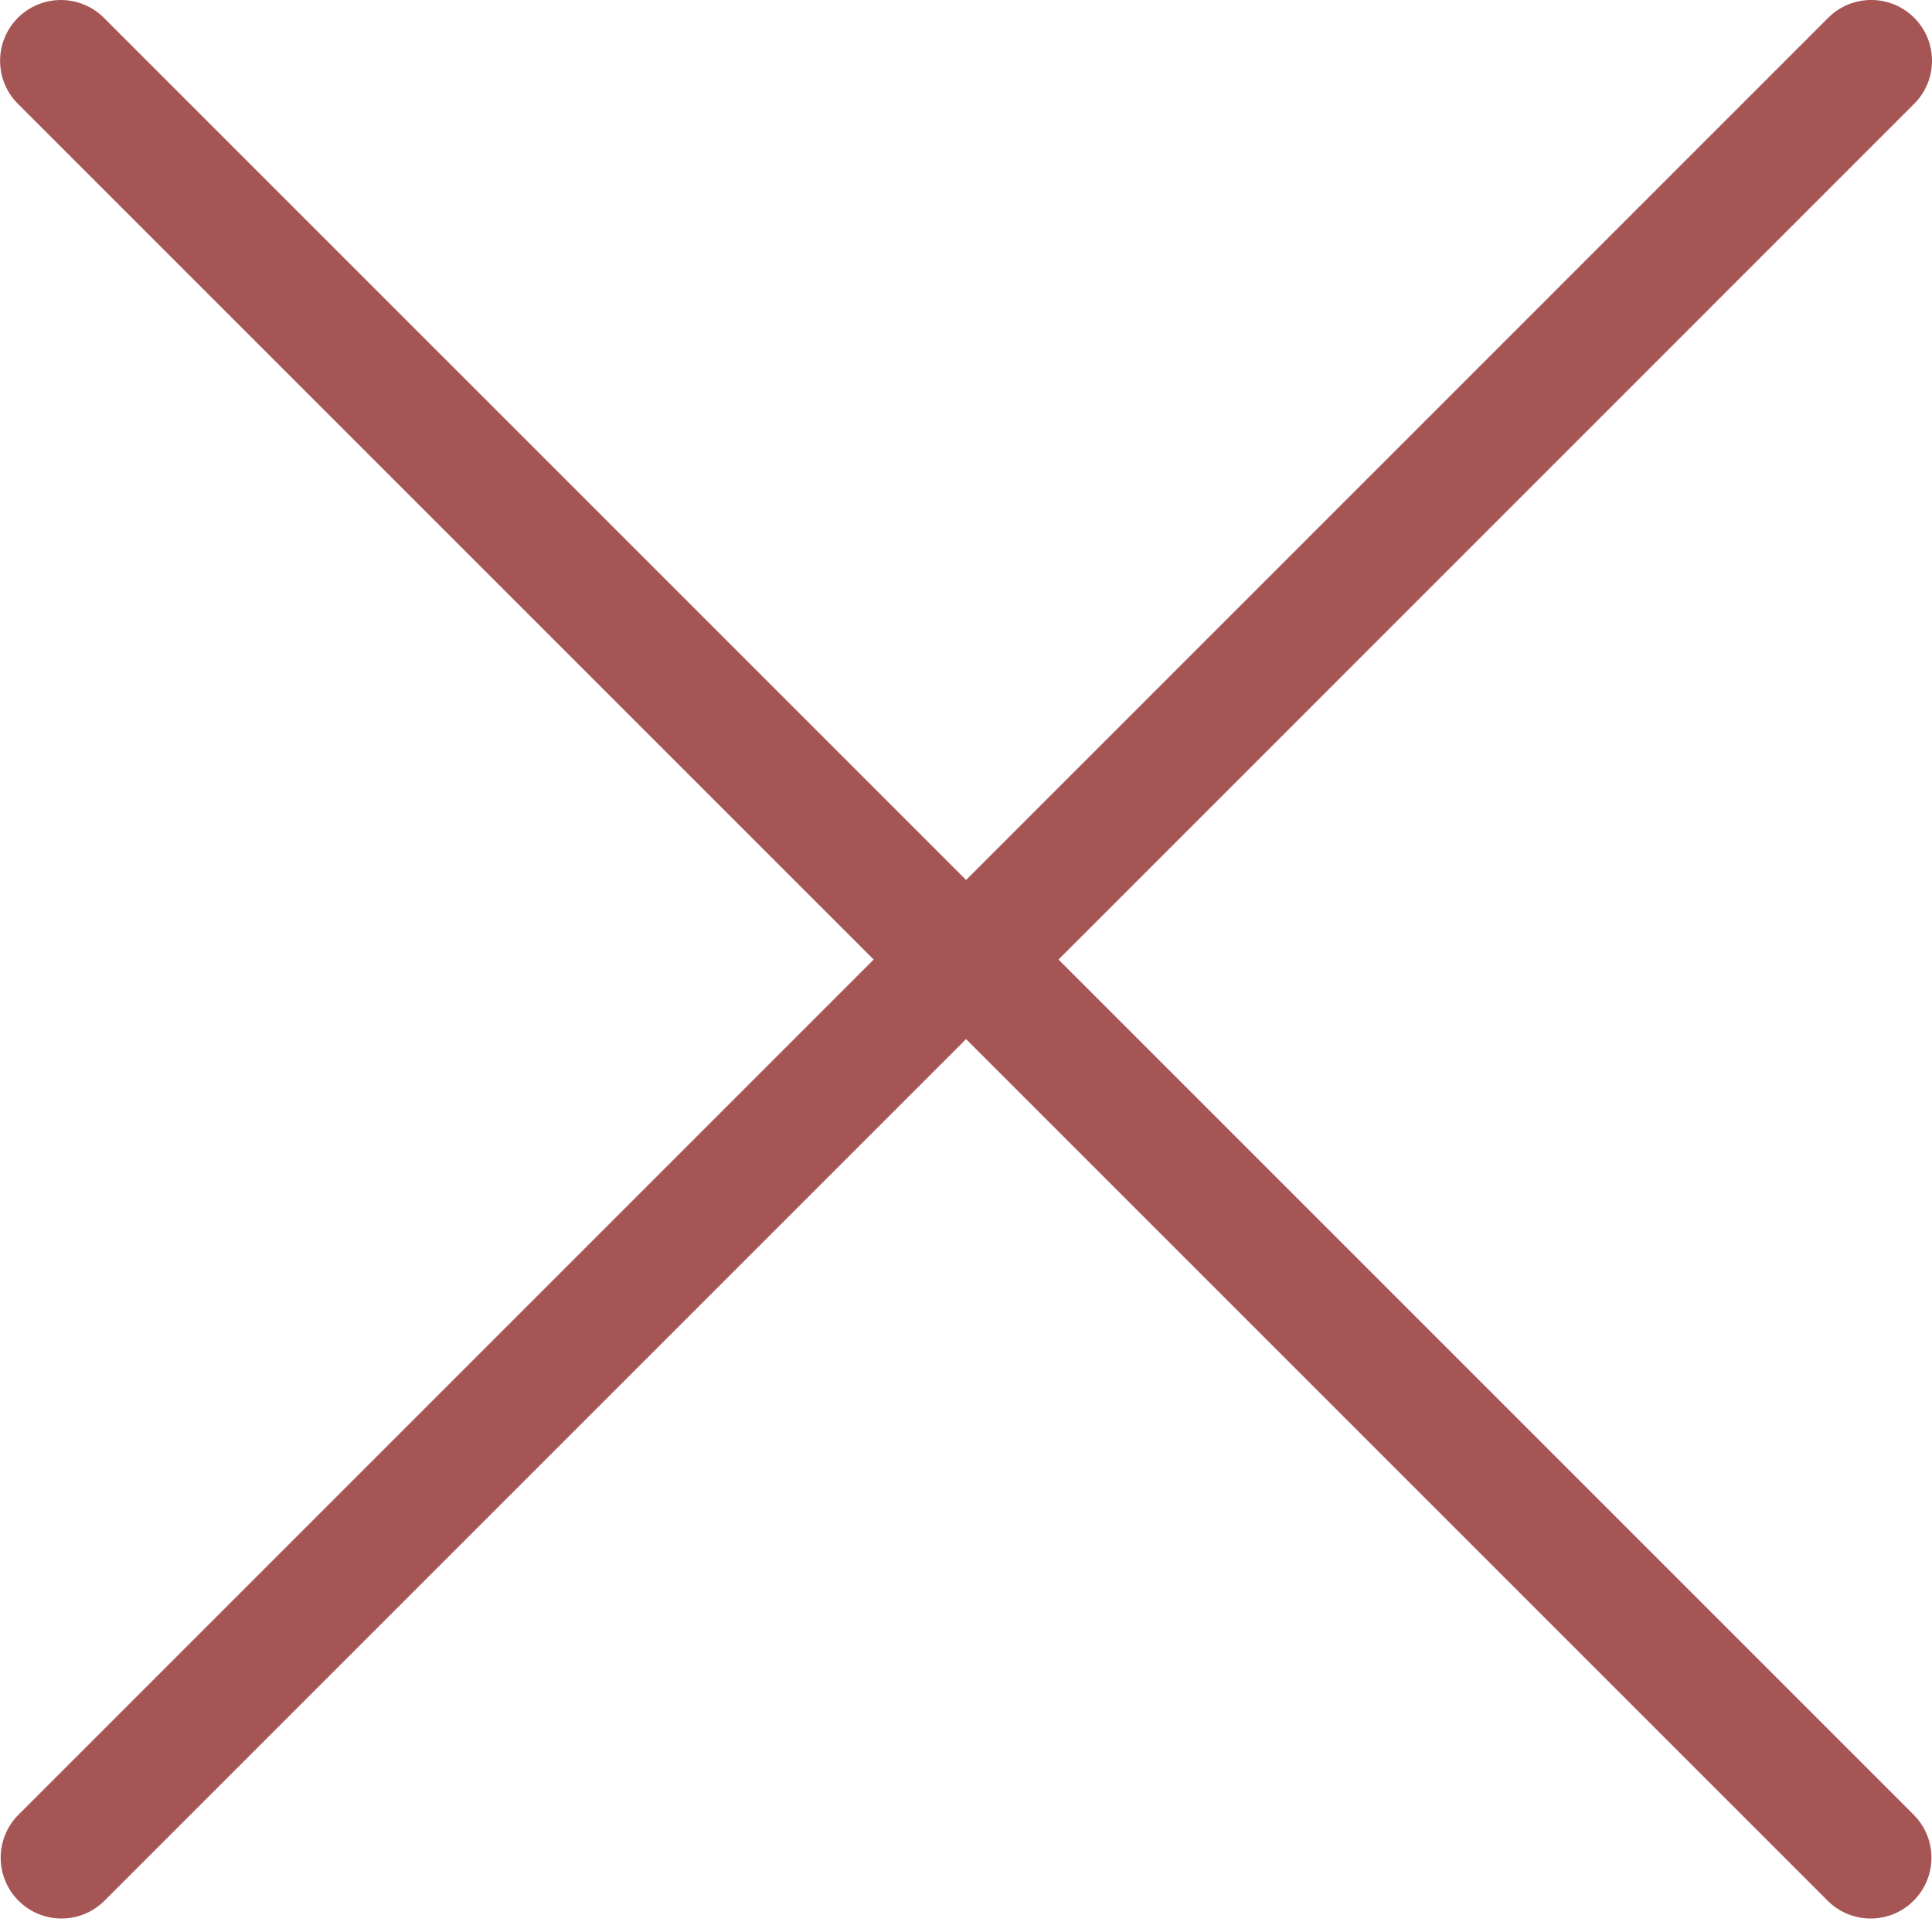
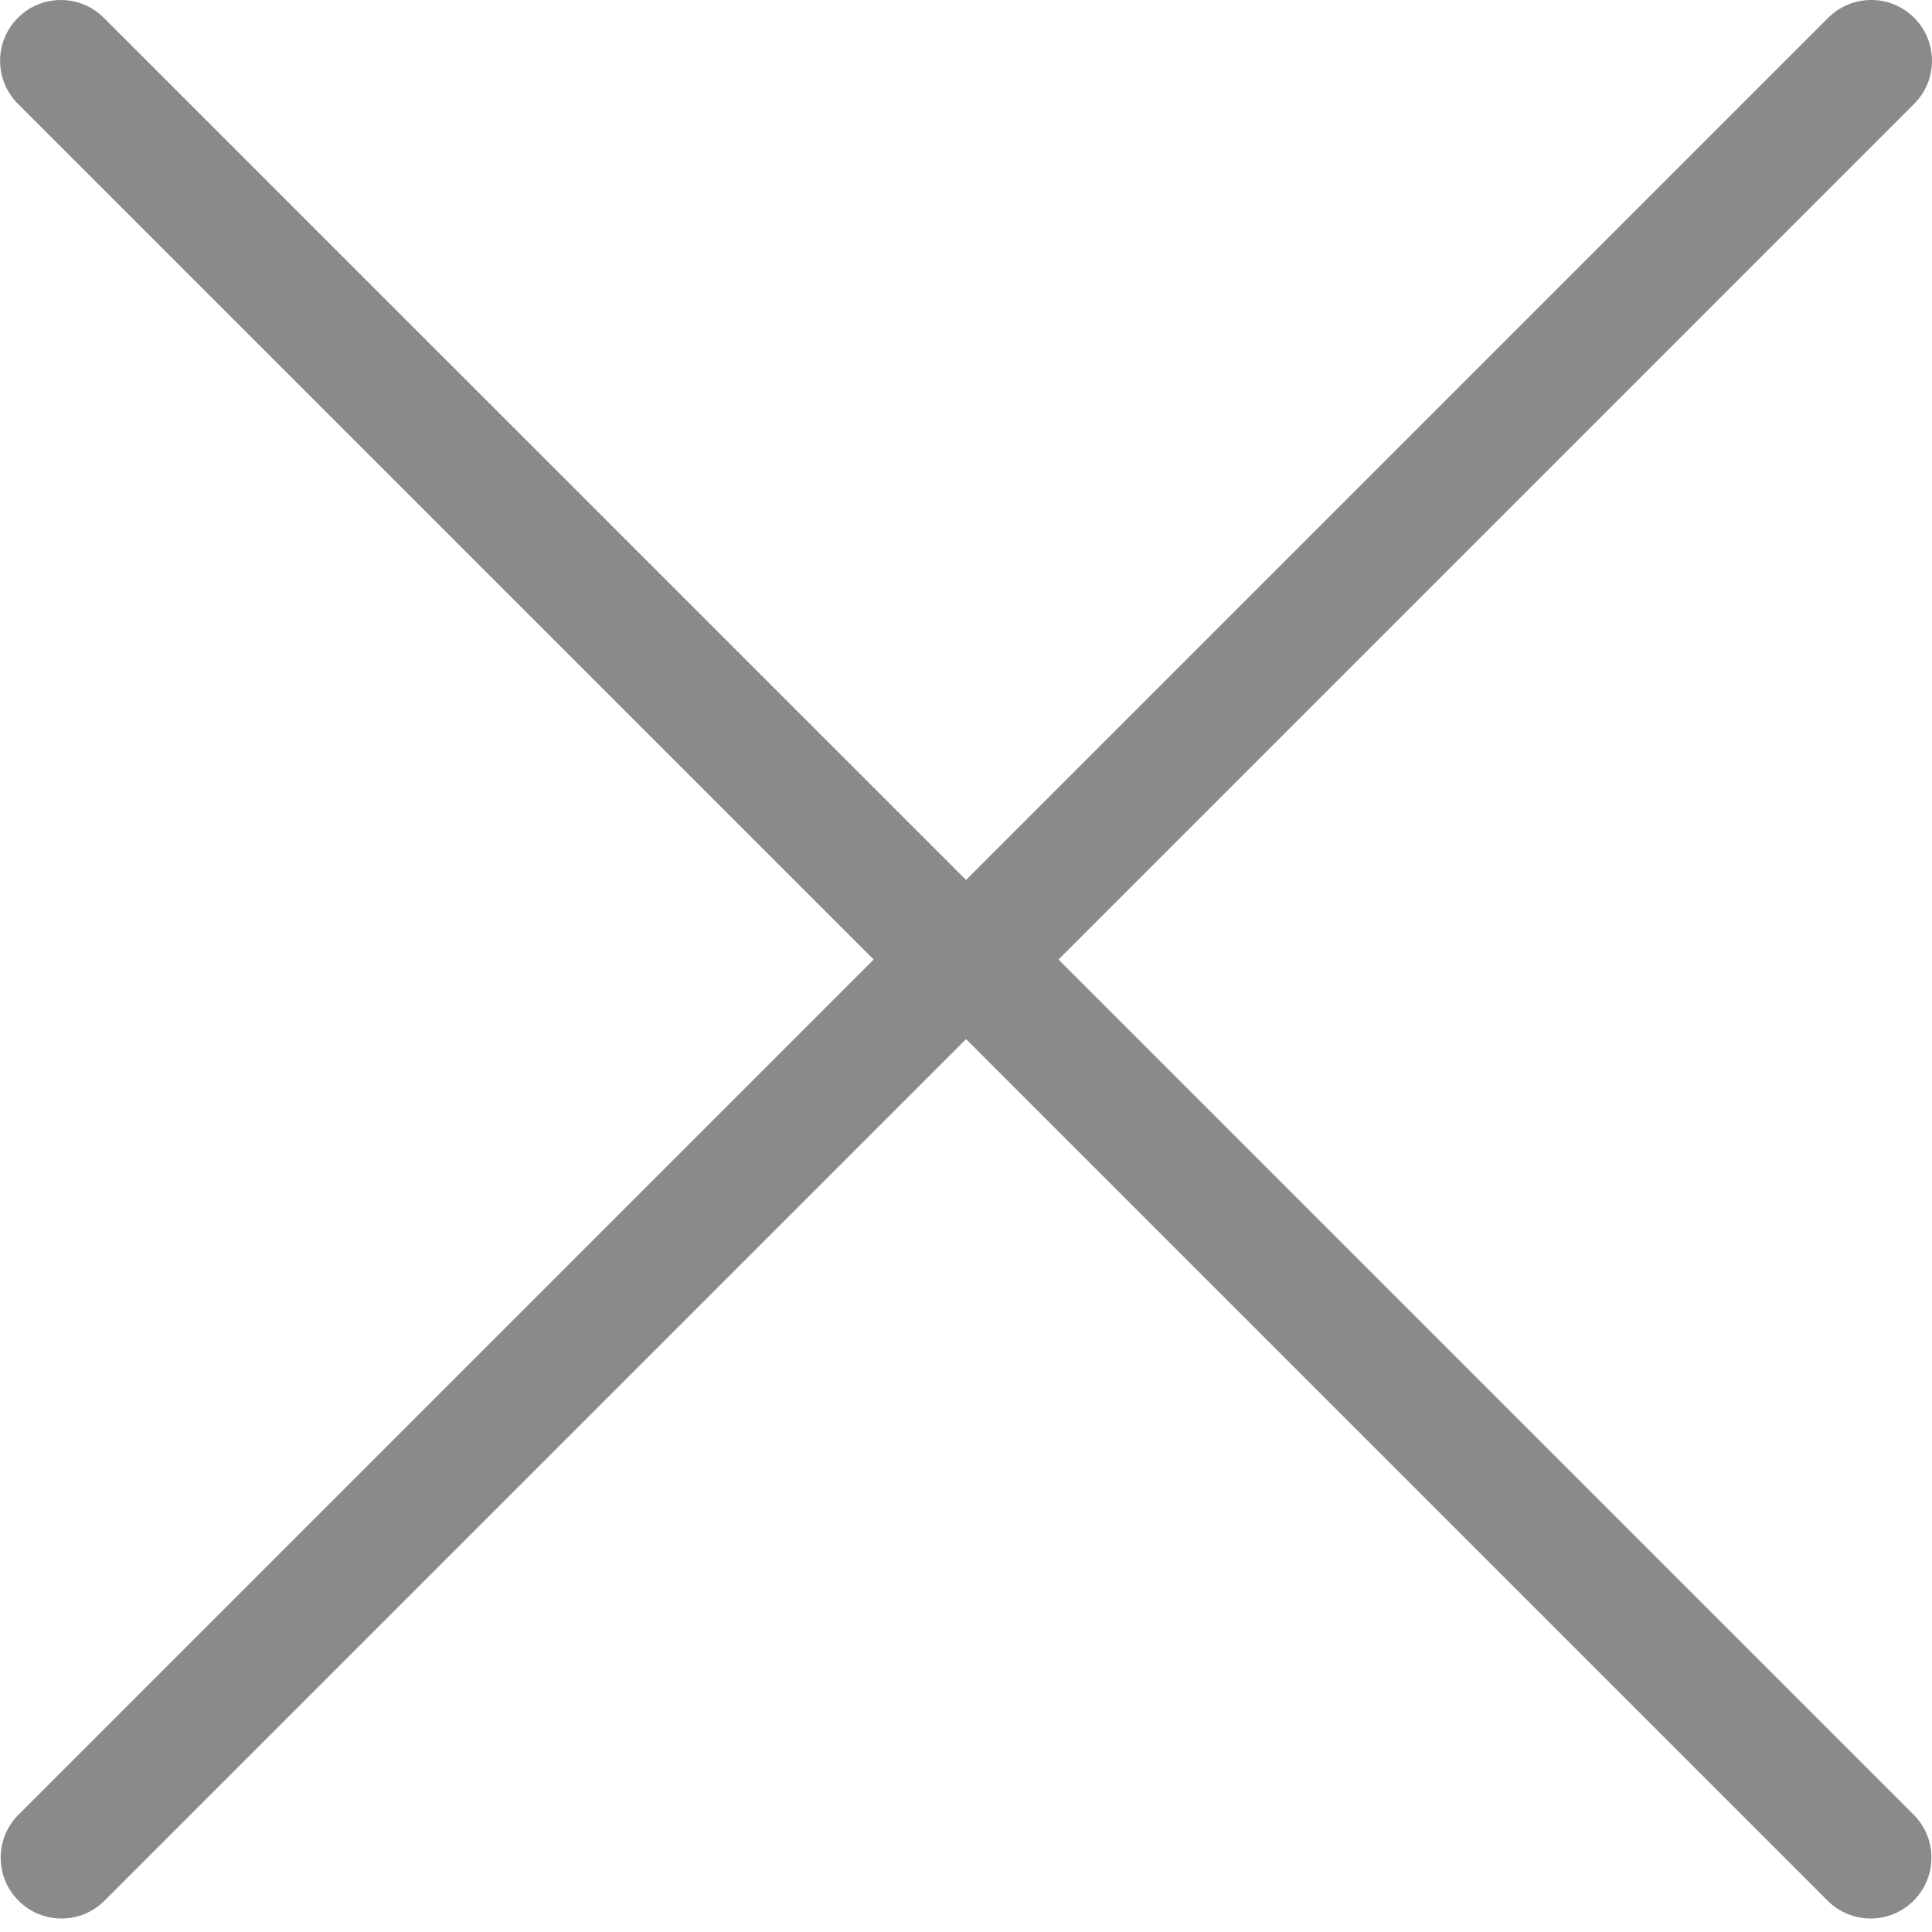
<svg xmlns="http://www.w3.org/2000/svg" version="1.1" viewBox="0 0 64 64" enable-background="new 0 0 64 64">
  <g>
-     <path fill="#a65555" d="M28.941,31.786L0.613,60.114c-0.787,0.787-0.787,2.062,0,2.849c0.393,0.394,0.909,0.59,1.424,0.59   c0.516,0,1.031-0.196,1.424-0.59l28.541-28.541l28.541,28.541c0.394,0.394,0.909,0.59,1.424,0.59c0.515,0,1.031-0.196,1.424-0.59   c0.787-0.787,0.787-2.062,0-2.849L35.064,31.786L63.41,3.438c0.787-0.787,0.787-2.062,0-2.849c-0.787-0.786-2.062-0.786-2.848,0   L32.003,29.15L3.441,0.59c-0.787-0.786-2.061-0.786-2.848,0c-0.787,0.787-0.787,2.062,0,2.849L28.941,31.786z" />
+     <path fill="#8a8a8a" d="M28.941,31.786L0.613,60.114c-0.787,0.787-0.787,2.062,0,2.849c0.393,0.394,0.909,0.59,1.424,0.59   c0.516,0,1.031-0.196,1.424-0.59l28.541-28.541l28.541,28.541c0.394,0.394,0.909,0.59,1.424,0.59c0.515,0,1.031-0.196,1.424-0.59   c0.787-0.787,0.787-2.062,0-2.849L35.064,31.786L63.41,3.438c0.787-0.787,0.787-2.062,0-2.849c-0.787-0.786-2.062-0.786-2.848,0   L32.003,29.15L3.441,0.59c-0.787-0.786-2.061-0.786-2.848,0c-0.787,0.787-0.787,2.062,0,2.849L28.941,31.786z" />
  </g>
</svg>
